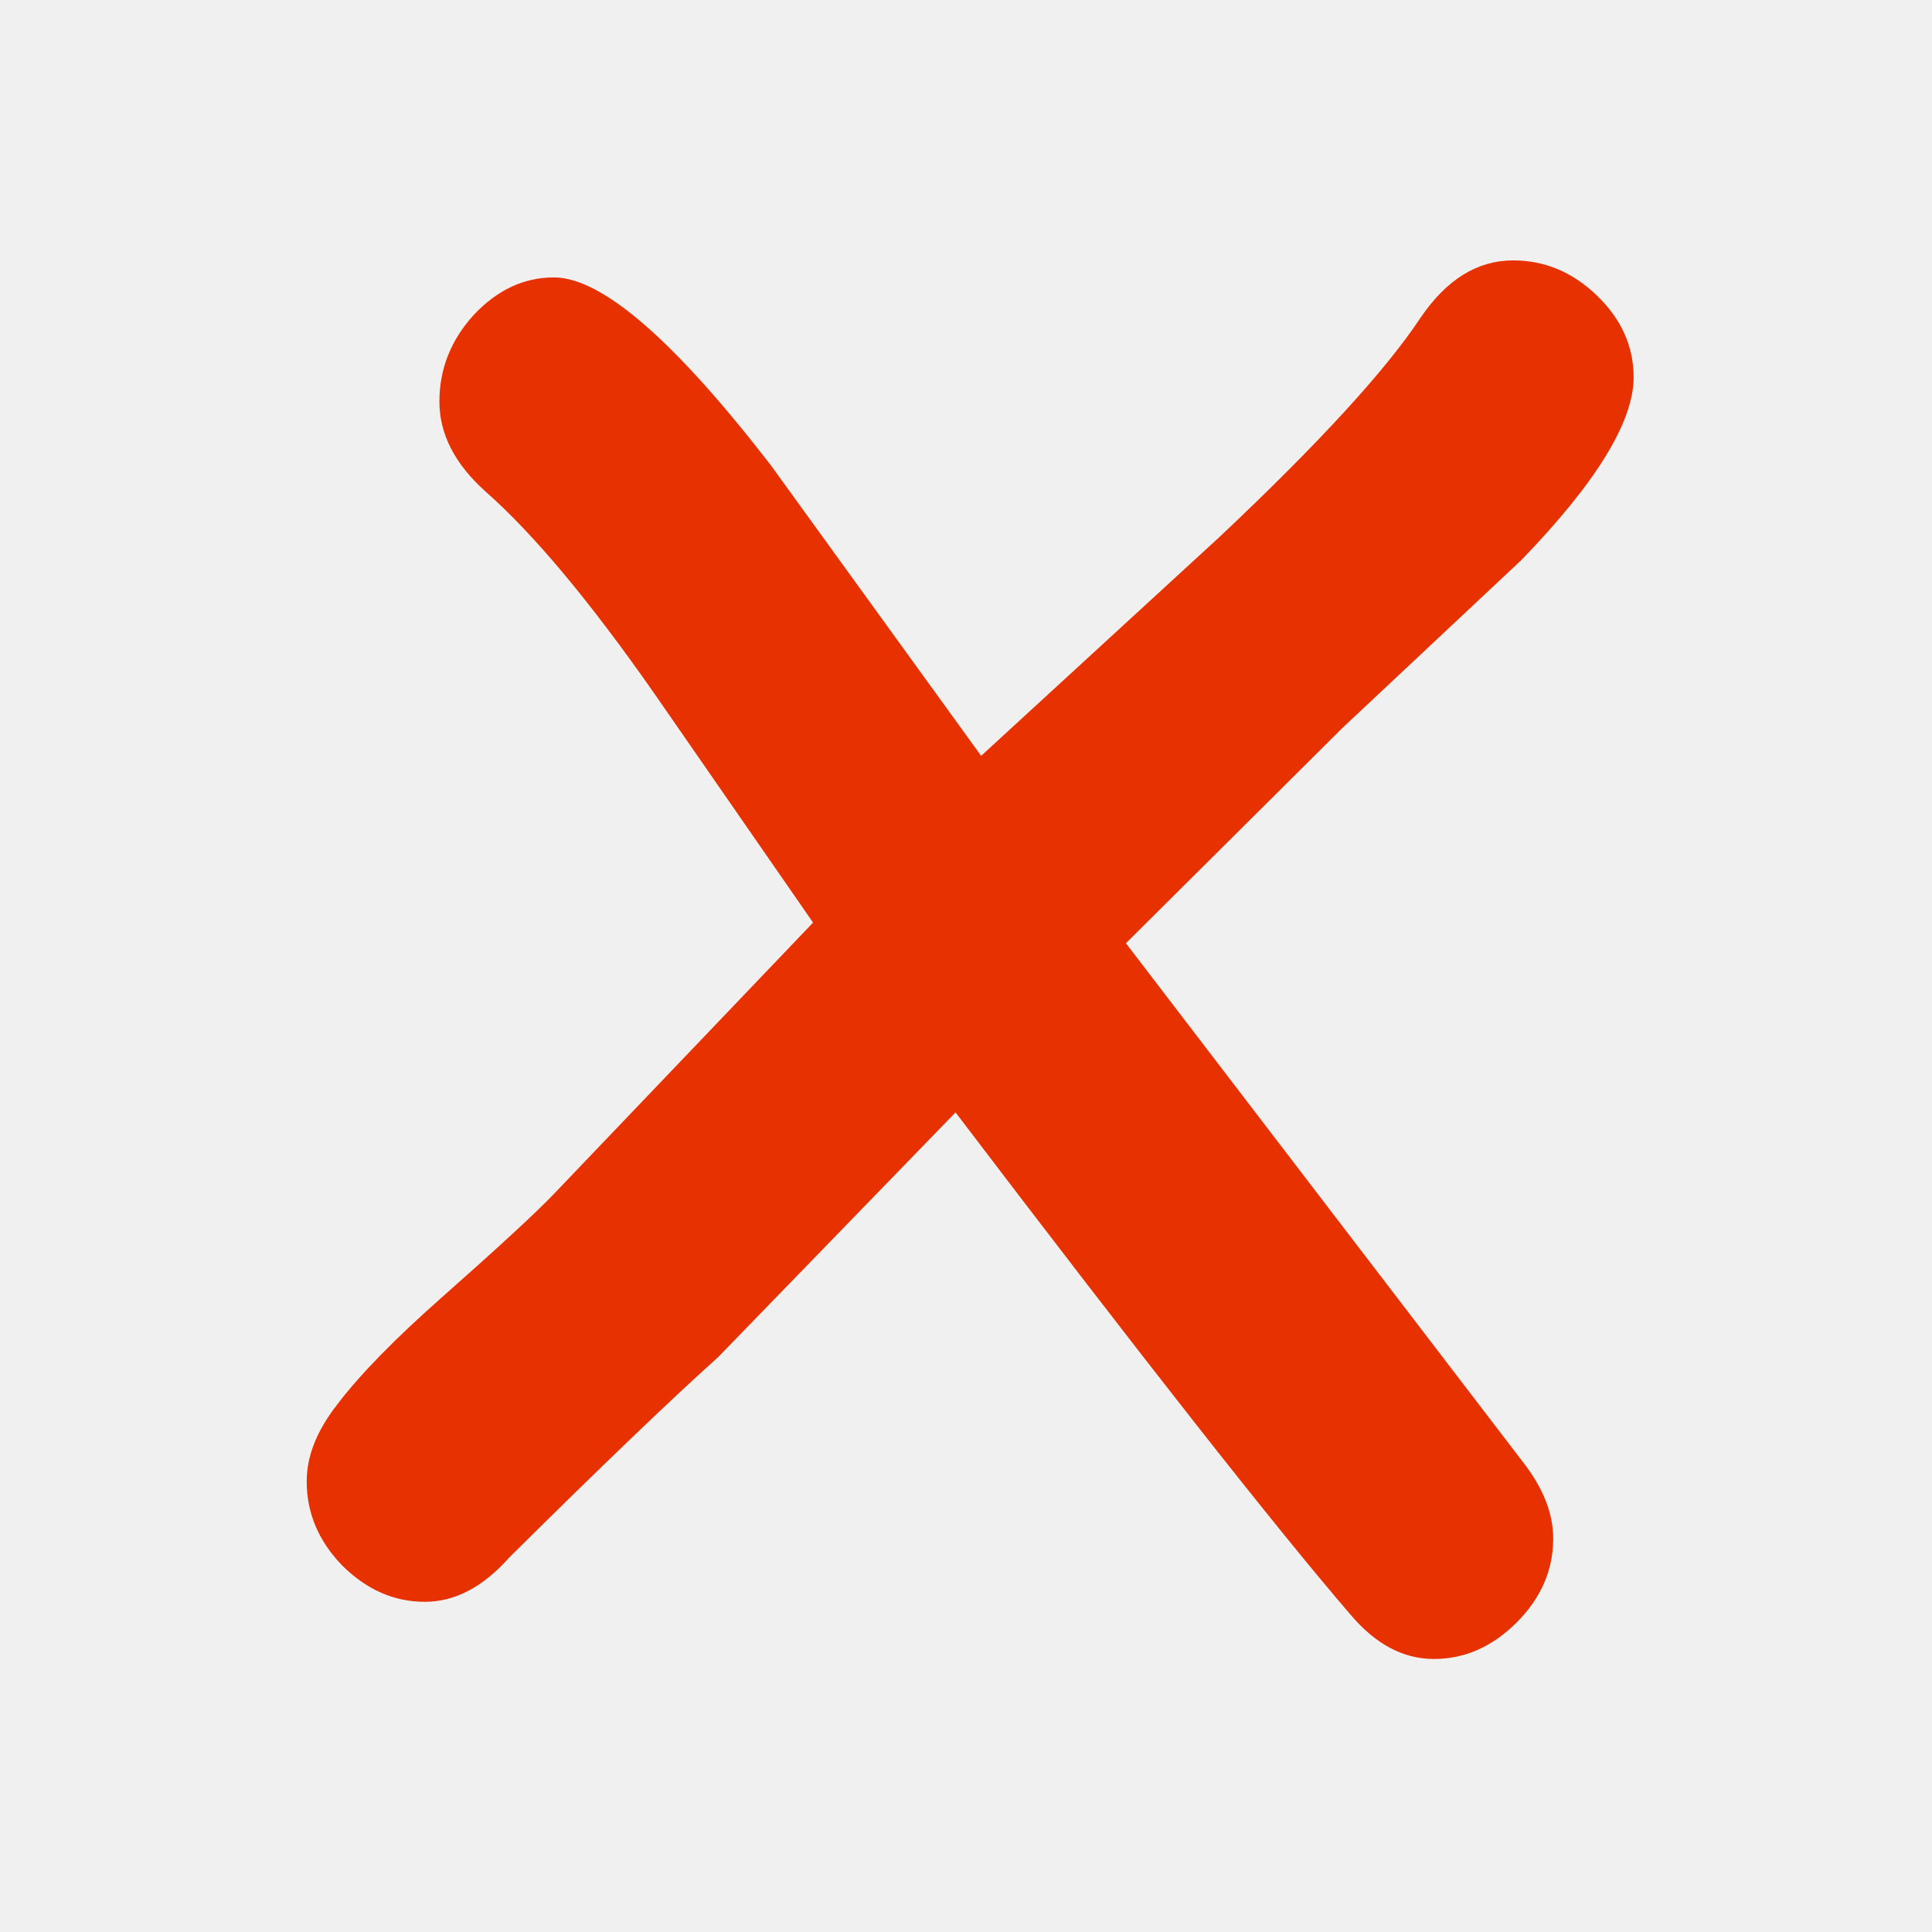
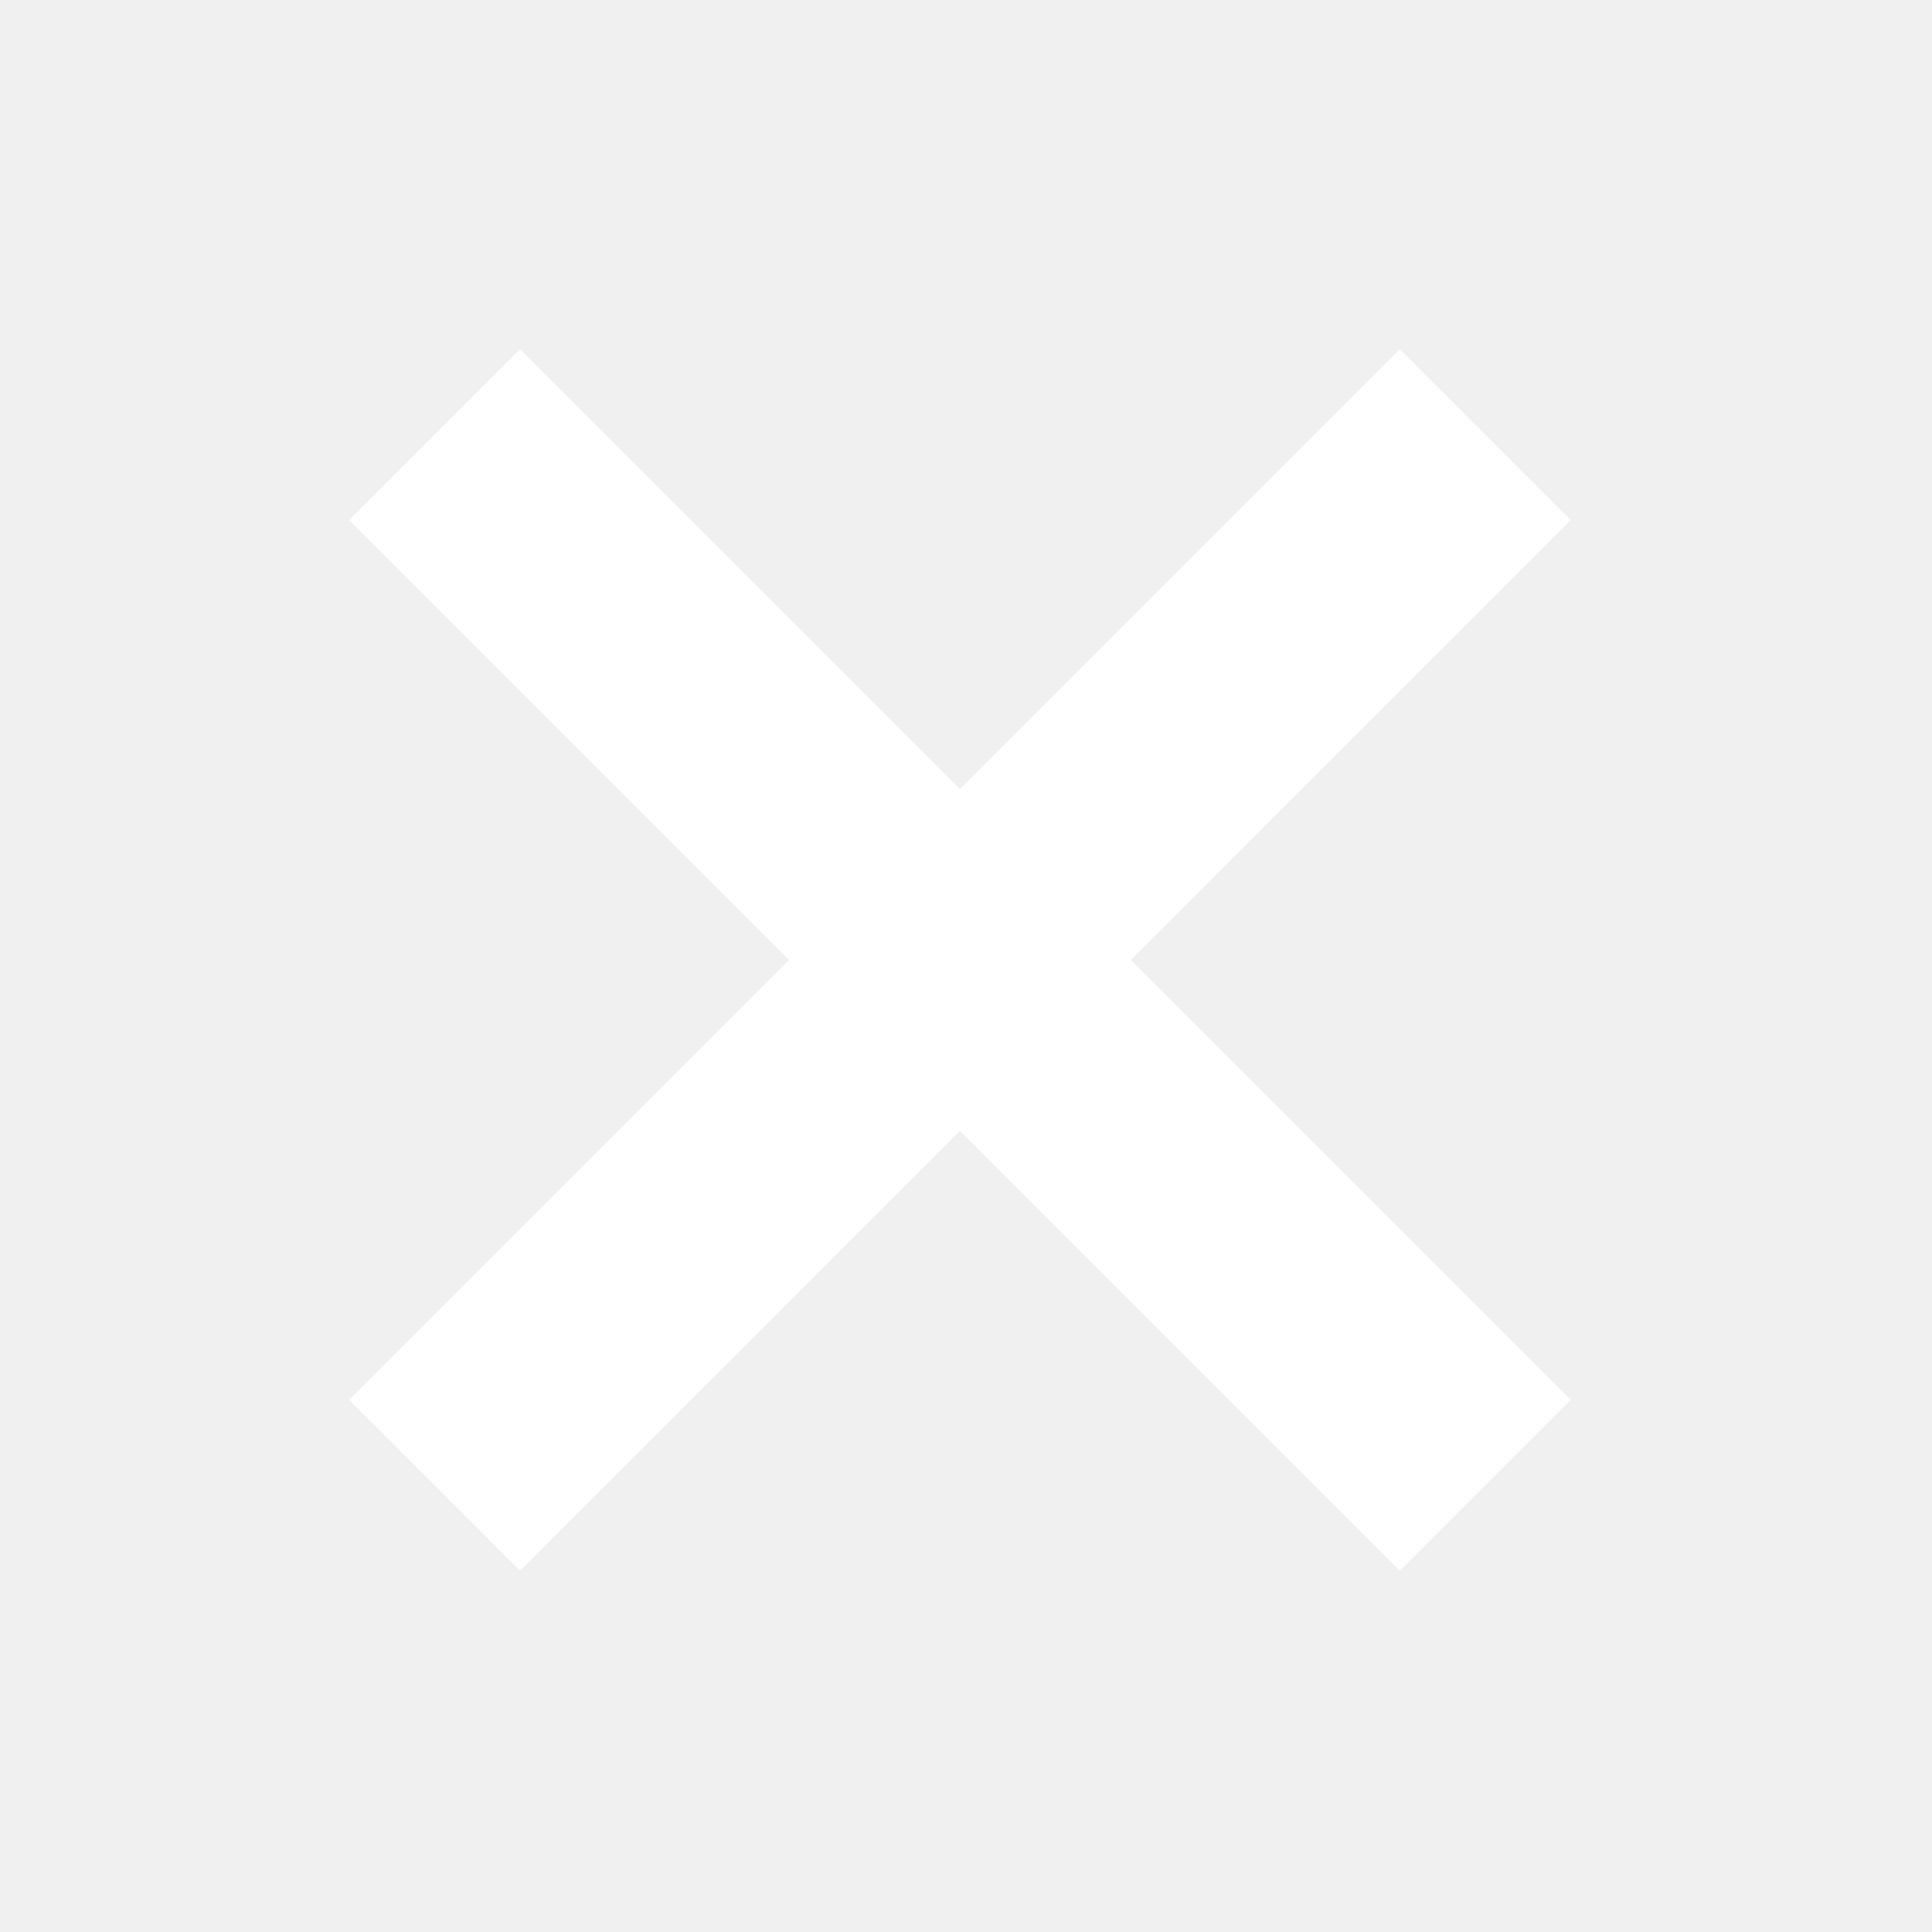
- <svg xmlns="http://www.w3.org/2000/svg" version="1.1" id="svg2" height="32" width="32">
-   <defs id="defs4">
-     <marker style="overflow:visible" id="Arrow1Lstart" refX="0" refY="0" orient="auto">
-       <path transform="matrix(0.8,0,0,0.8,10,0)" style="fill-rule:evenodd;stroke:#000000;stroke-width:1pt" d="M 0,0 5,-5 -12.5,0 5,5 Z" id="path3819" />
-     </marker>
-     <marker orient="auto" refY="0" refX="0" id="Arrow2Lend" style="overflow:visible">
-       <path id="path3840" style="fill-rule:evenodd;stroke-width:0.625;stroke-linejoin:round" d="M 8.719,4.034 -2.207,0.016 8.719,-4.002 c -1.745,2.372 -1.735,5.617 -6e-7,8.035 z" transform="matrix(-1.1,0,0,-1.1,-1.1,0)" />
-     </marker>
-     <marker orient="auto" refY="0" refX="0" id="Arrow1Lend" style="overflow:visible">
-       <path id="path3822" d="M 0,0 5,-5 -12.5,0 5,5 Z" style="fill-rule:evenodd;stroke:#000000;stroke-width:1pt" transform="matrix(-0.8,0,0,-0.8,-10,0)" />
-     </marker>
-     <marker orient="auto" refY="0" refX="0" id="Arrow2Lendy" style="overflow:visible">
-       <path id="path4637" style="fill:#25f300;fill-rule:evenodd;stroke:#25f300;stroke-width:0.625;stroke-linejoin:round" d="M 8.719,4.034 -2.207,0.016 8.719,-4.002 c -1.745,2.372 -1.735,5.617 -6e-7,8.035 z" transform="matrix(-1.1,0,0,-1.1,-1.1,0)" />
-     </marker>
-     <marker orient="auto" refY="0" refX="0" id="Arrow2LendQ" style="overflow:visible">
-       <path id="path6071" style="fill:#fa0000;fill-rule:evenodd;stroke:#fa0000;stroke-width:0.625;stroke-linejoin:round" d="M 8.719,4.034 -2.207,0.016 8.719,-4.002 c -1.745,2.372 -1.735,5.617 -6e-7,8.035 z" transform="matrix(-1.1,0,0,-1.1,-1.1,0)" />
-     </marker>
-     <marker orient="auto" refY="0" refX="0" id="Arrow2LendM" style="overflow:visible">
-       <path id="path6312" style="fill:#00f400;fill-rule:evenodd;stroke:#00f400;stroke-width:0.625;stroke-linejoin:round" d="M 8.719,4.034 -2.207,0.016 8.719,-4.002 c -1.745,2.372 -1.735,5.617 -6e-7,8.035 z" transform="matrix(-1.1,0,0,-1.1,-1.1,0)" />
-     </marker>
-     <marker orient="auto" refY="0" refX="0" id="Arrow2LendI" style="overflow:visible">
-       <path id="path6561" style="fill:#0000f6;fill-rule:evenodd;stroke:#0000f6;stroke-width:0.625;stroke-linejoin:round" d="M 8.719,4.034 -2.207,0.016 8.719,-4.002 c -1.745,2.372 -1.735,5.617 -6e-7,8.035 z" transform="matrix(-1.1,0,0,-1.1,-1.1,0)" />
-     </marker>
-   </defs>
-   <g id="layer1" transform="translate(0,-1020.362)">
-     <g aria-label="x" style="font-style:normal;font-variant:normal;font-weight:normal;font-stretch:normal;font-size:41.291px;line-height:1.25;font-family:'Comic Sans MS';-inkscape-font-specification:'Comic Sans MS';letter-spacing:0px;word-spacing:0px;fill:#e73100;fill-opacity:1;stroke:none;stroke-width:1.032" id="text4605">
-       <path d="m 25.182,1029.654 -2.944,2.762 -3.589,3.569 6.573,8.589 q 0.504,0.645 0.504,1.27 0,0.786 -0.605,1.391 -0.605,0.605 -1.371,0.605 -0.766,0 -1.391,-0.746 -1.855,-2.157 -6.532,-8.307 l -3.932,4.053 q -1.19,1.069 -3.468,3.327 -0.645,0.726 -1.391,0.726 -0.766,0 -1.371,-0.605 -0.585,-0.605 -0.585,-1.391 0,-0.625 0.504,-1.27 0.565,-0.746 1.754,-1.794 1.391,-1.23 1.835,-1.694 l 4.294,-4.496 -2.641,-3.811 q -1.593,-2.278 -2.782,-3.327 -0.766,-0.685 -0.766,-1.492 0,-0.806 0.565,-1.431 0.585,-0.625 1.331,-0.625 1.19,0 3.589,3.105 l 3.488,4.819 3.952,-3.629 q 2.46,-2.319 3.327,-3.629 0.645,-0.948 1.532,-0.948 0.786,0 1.391,0.585 0.605,0.585 0.605,1.351 0,1.109 -1.875,3.044 z" style="font-style:normal;font-variant:normal;font-weight:normal;font-stretch:normal;font-family:'Comic Sans MS';-inkscape-font-specification:'Comic Sans MS';fill:#e73100;fill-opacity:1;stroke-width:1.032" id="path872" />
-     </g>
-   </g>
+ <svg xmlns="http://www.w3.org/2000/svg" version="1.1" id="svg2" x="0px" y="0px" viewBox="0 0 32 32" style="enable-background:new 0 0 32 32;" xml:space="preserve">
+   <style type="text/css">
+ 	.st0{fill:#E73100;stroke:#FFFFFF;stroke-width:4;stroke-miterlimit:10;}
+ </style>
+   <defs>
+ 	
+ 		</defs>
+   <line class="st0" x1="7.2" y1="24.6" x2="24.6" y2="7.2" />
+   <line class="st0" x1="7.2" y1="7.2" x2="24.6" y2="24.6" />
</svg>
